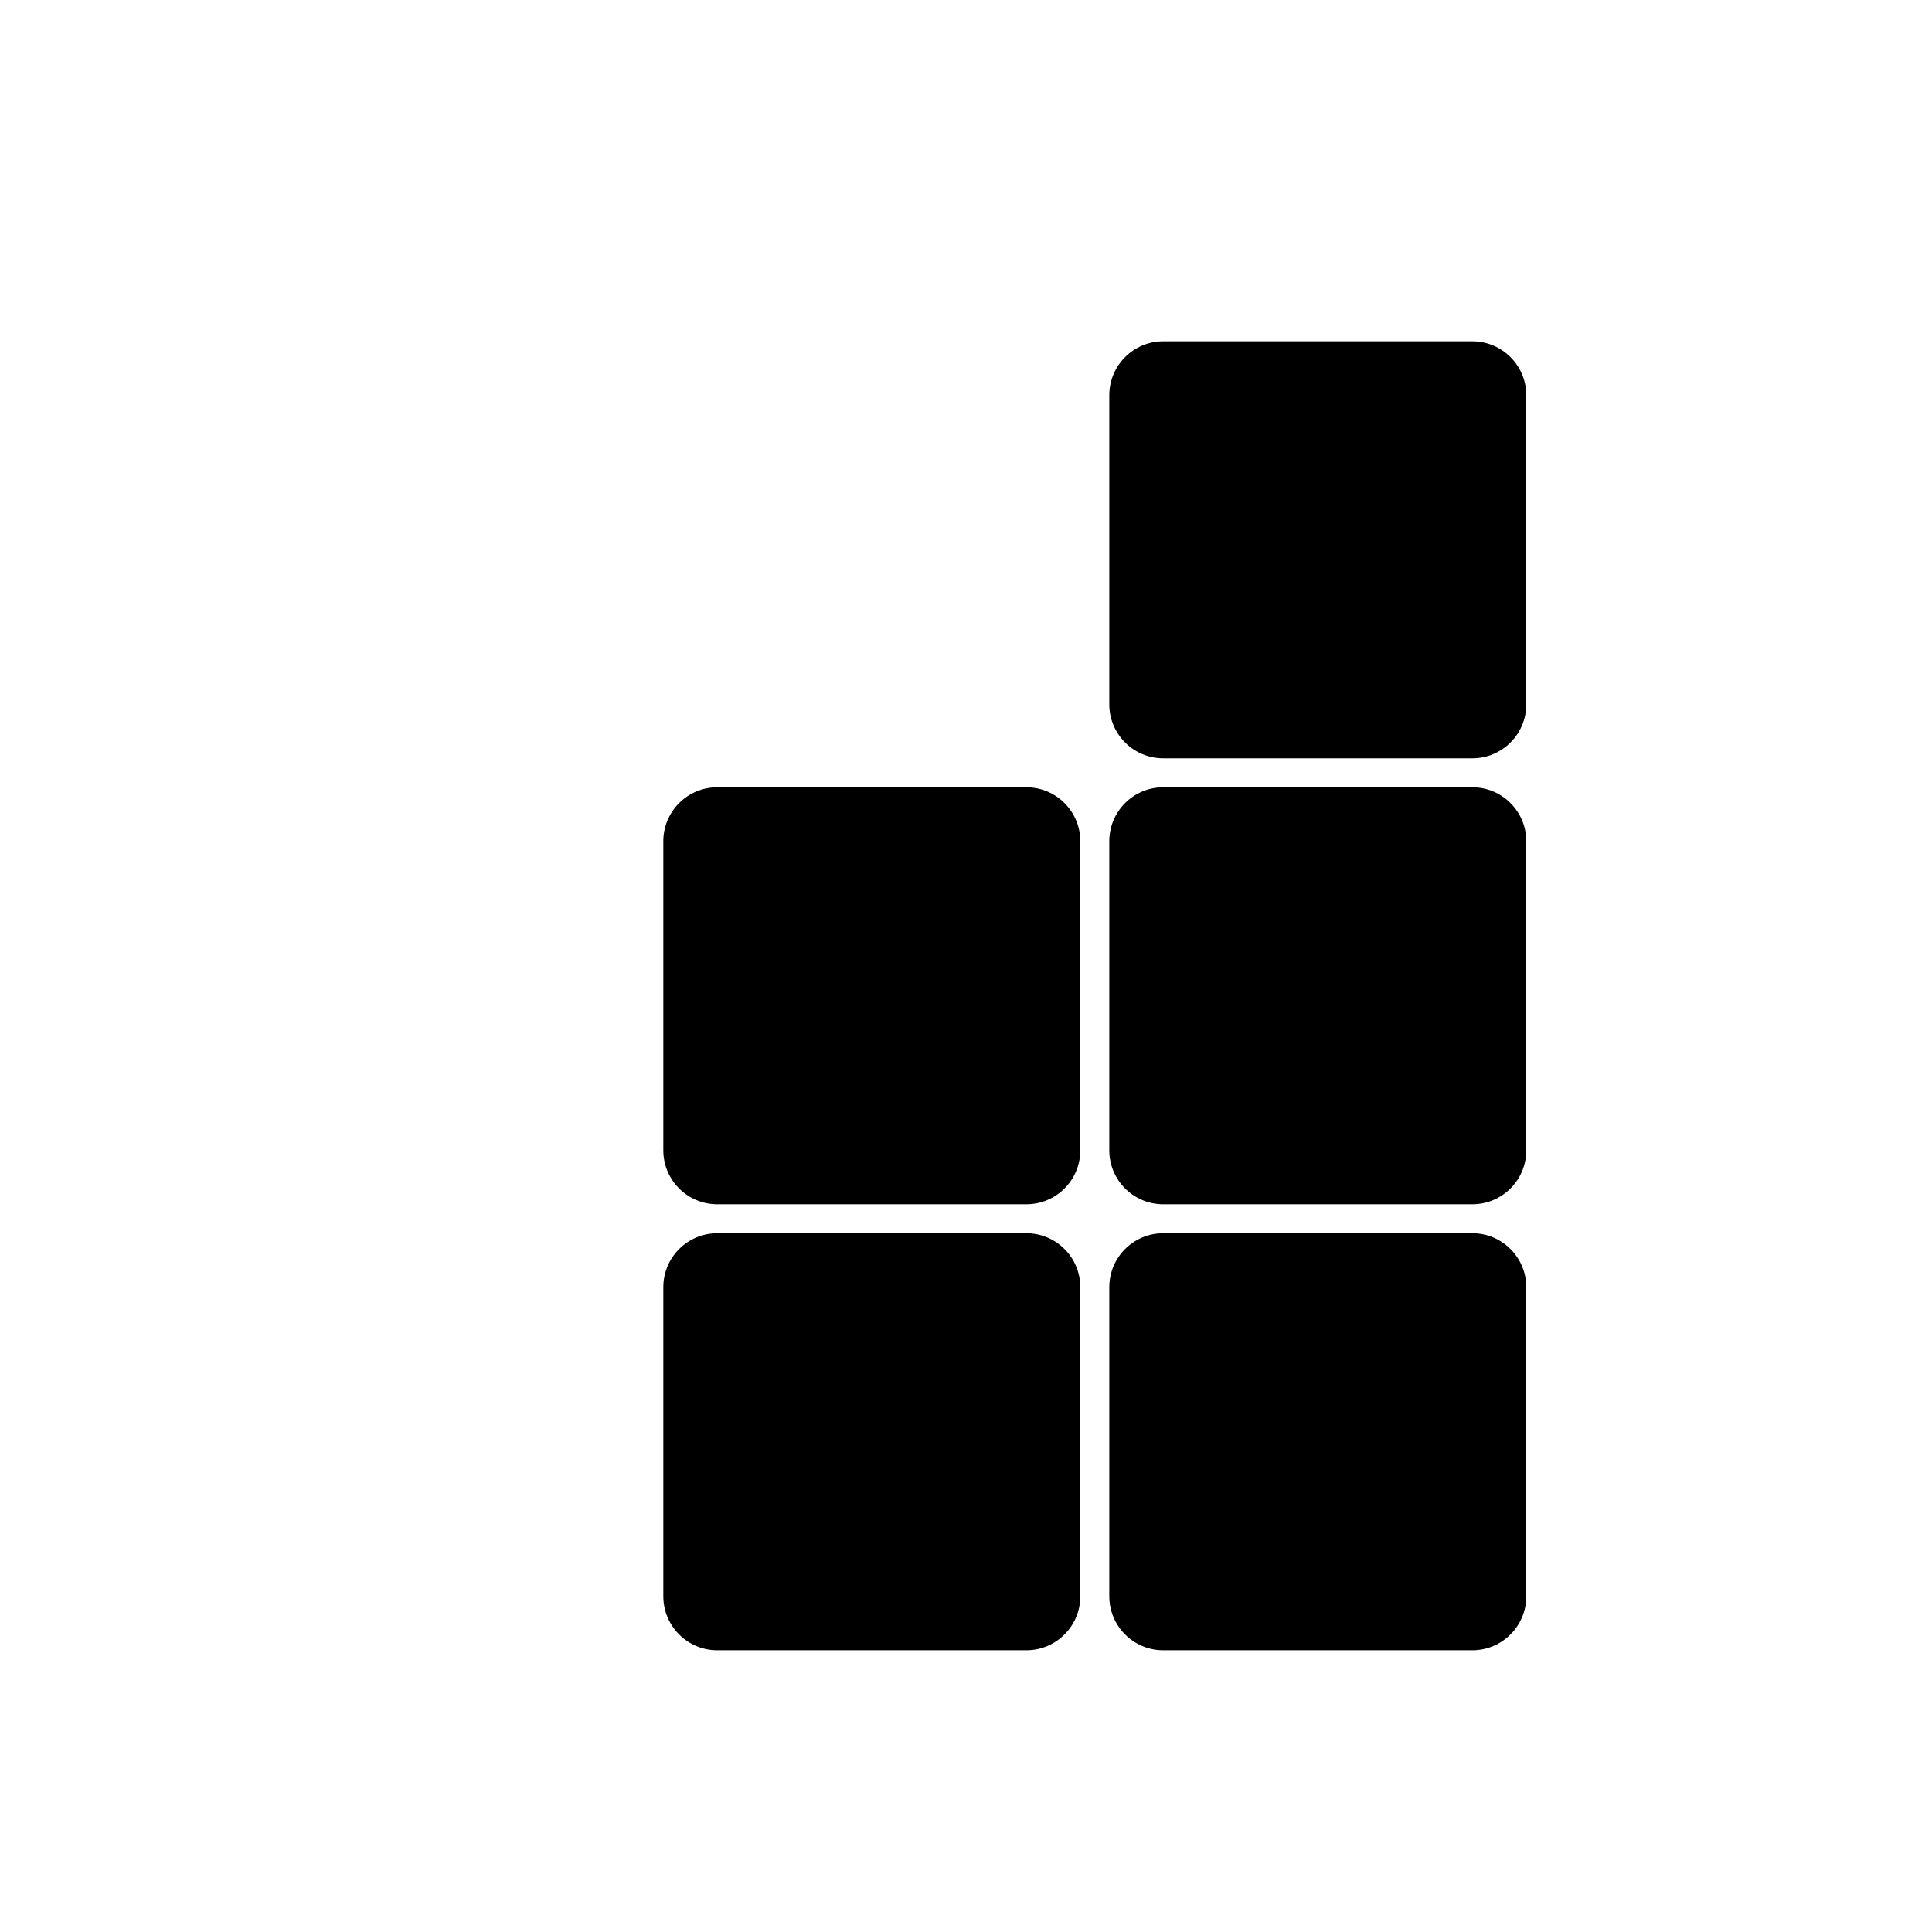
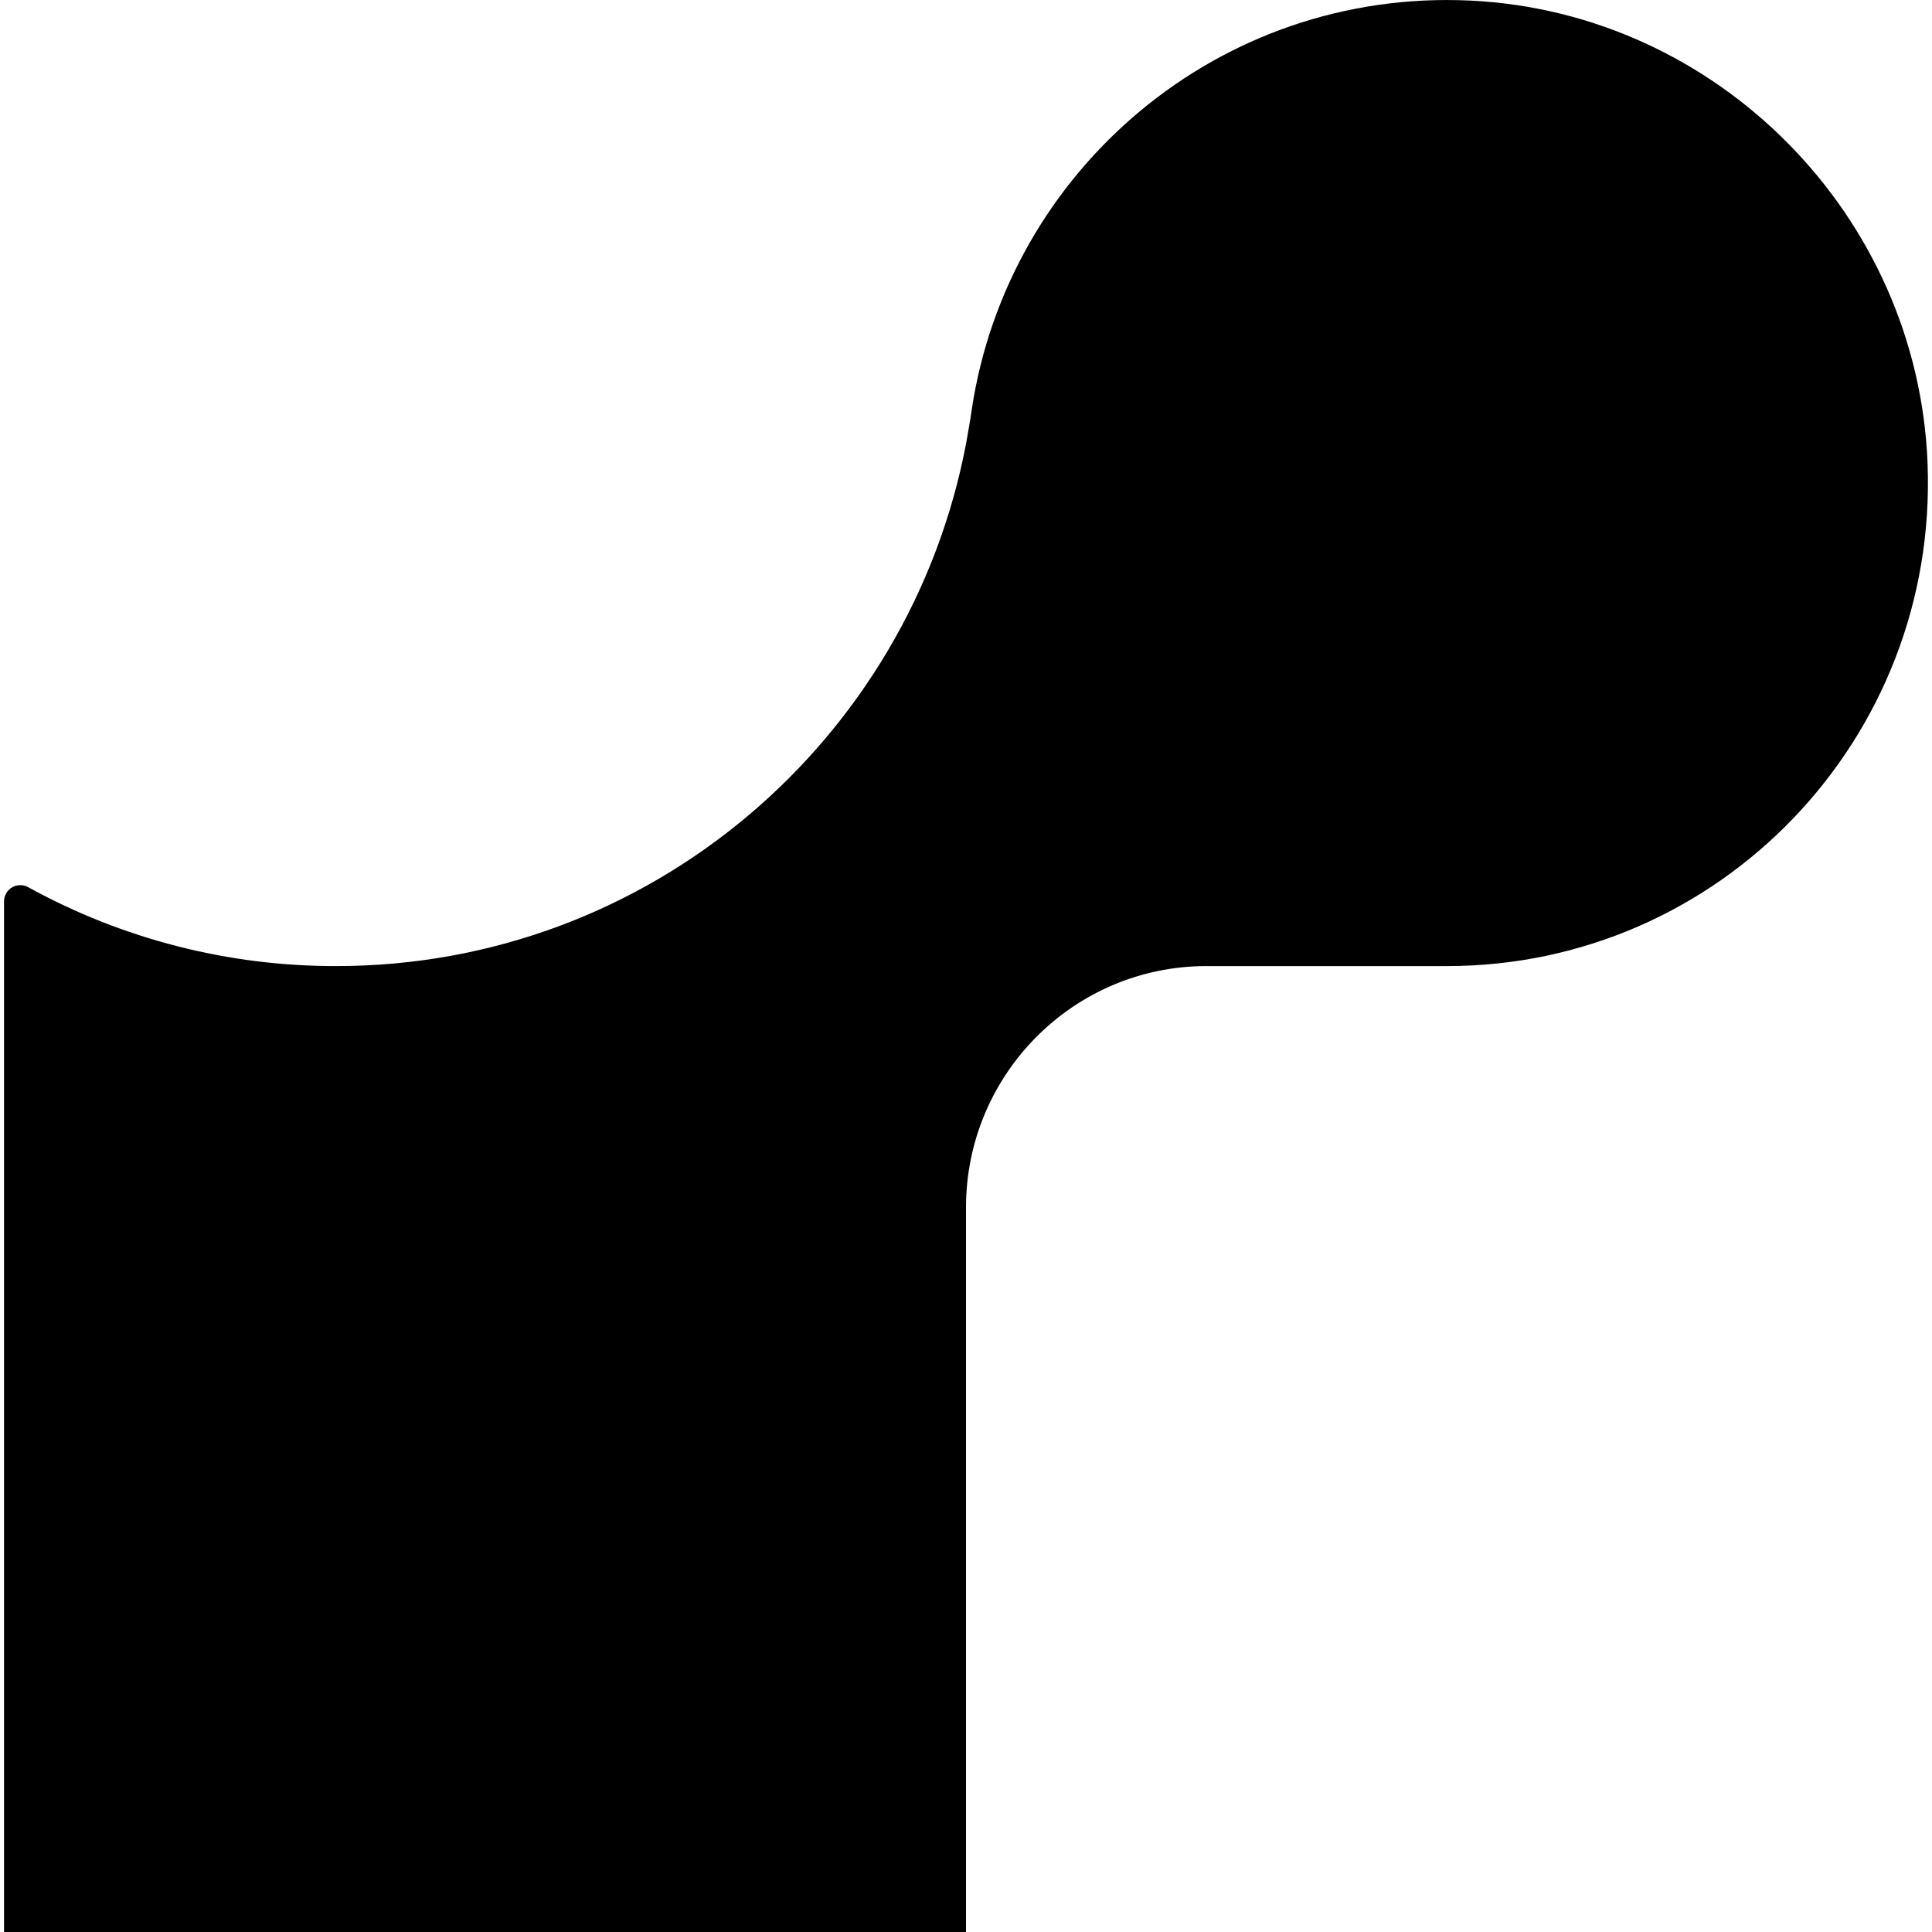
- <svg xmlns="http://www.w3.org/2000/svg" viewBox="0 0 24 24" fill="currentColor">
-   <path d="M18.29 4.24h-3.84c-.37 0-.67.3-.67.67v3.84c0 .37.3.67.67.67h3.84c.37 0 .67-.3.67-.67V4.91c0-.37-.3-.67-.67-.67zM12.75 9.78H8.91c-.37 0-.67.3-.67.67v3.84c0 .37.3.67.67.67h3.84c.37 0 .67-.3.67-.67v-3.84c0-.37-.3-.67-.67-.67zm5.54 0h-3.84c-.37 0-.67.3-.67.67v3.84c0 .37.3.67.67.67h3.84c.37 0 .67-.3.67-.67v-3.84c0-.37-.3-.67-.67-.67zm0 5.54h-3.84c-.37 0-.67.3-.67.67v3.84c0 .37.3.67.67.67h3.84c.37 0 .67-.3.67-.67v-3.84c0-.37-.3-.67-.67-.67zm-5.54 0H8.91c-.37 0-.67.3-.67.67v3.84c0 .37.3.67.67.67h3.84c.37 0 .67-.3.67-.67v-3.84c0-.37-.3-.67-.67-.67z" />
+ <svg xmlns="http://www.w3.org/2000/svg" viewBox="0 0 24 24">
+   <path d="M18.263.007c-3.121-.147-5.744 2.109-6.192 5.082-.018.138-.045.272-.067.405-.696 3.703-3.936 6.507-7.827 6.507a7.9 7.9 0 0 1-3.825-.979.202.202 0 0 0-.302.178V24H12v-8.999c0-1.656 1.338-3 2.987-3h2.988c3.382 0 6.103-2.817 5.97-6.244-.12-3.084-2.61-5.603-5.682-5.75" />
</svg>
